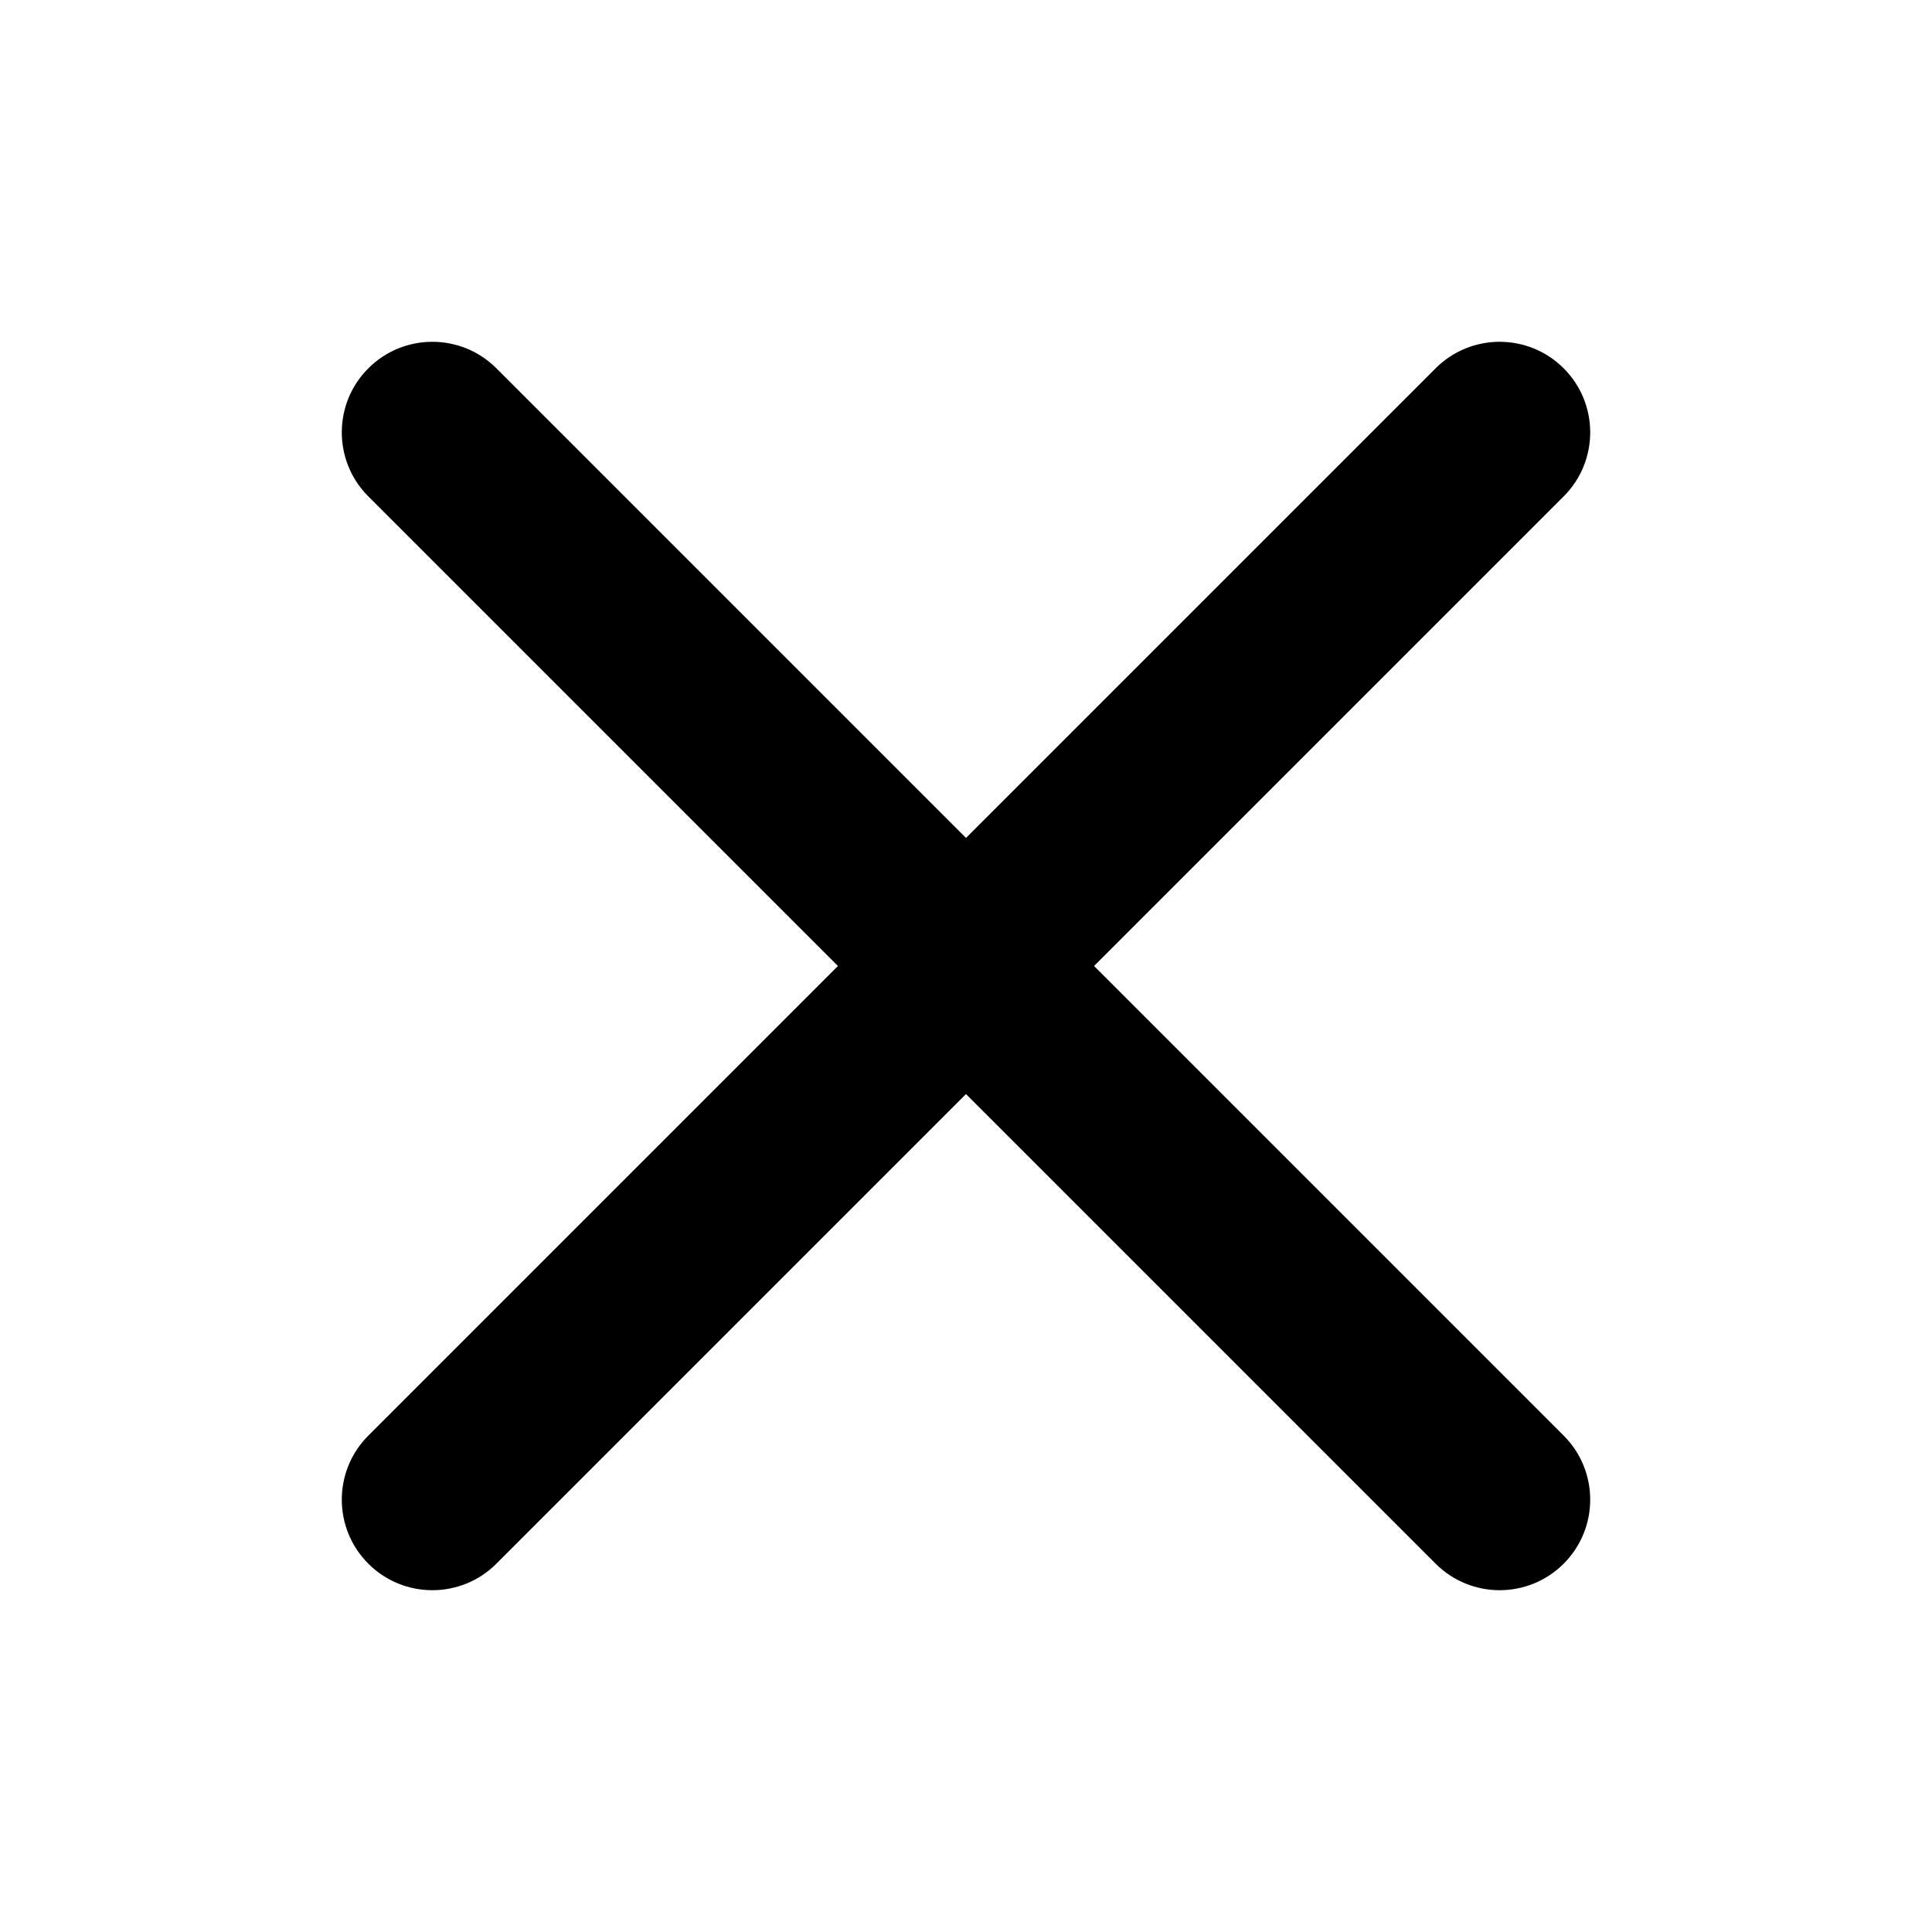
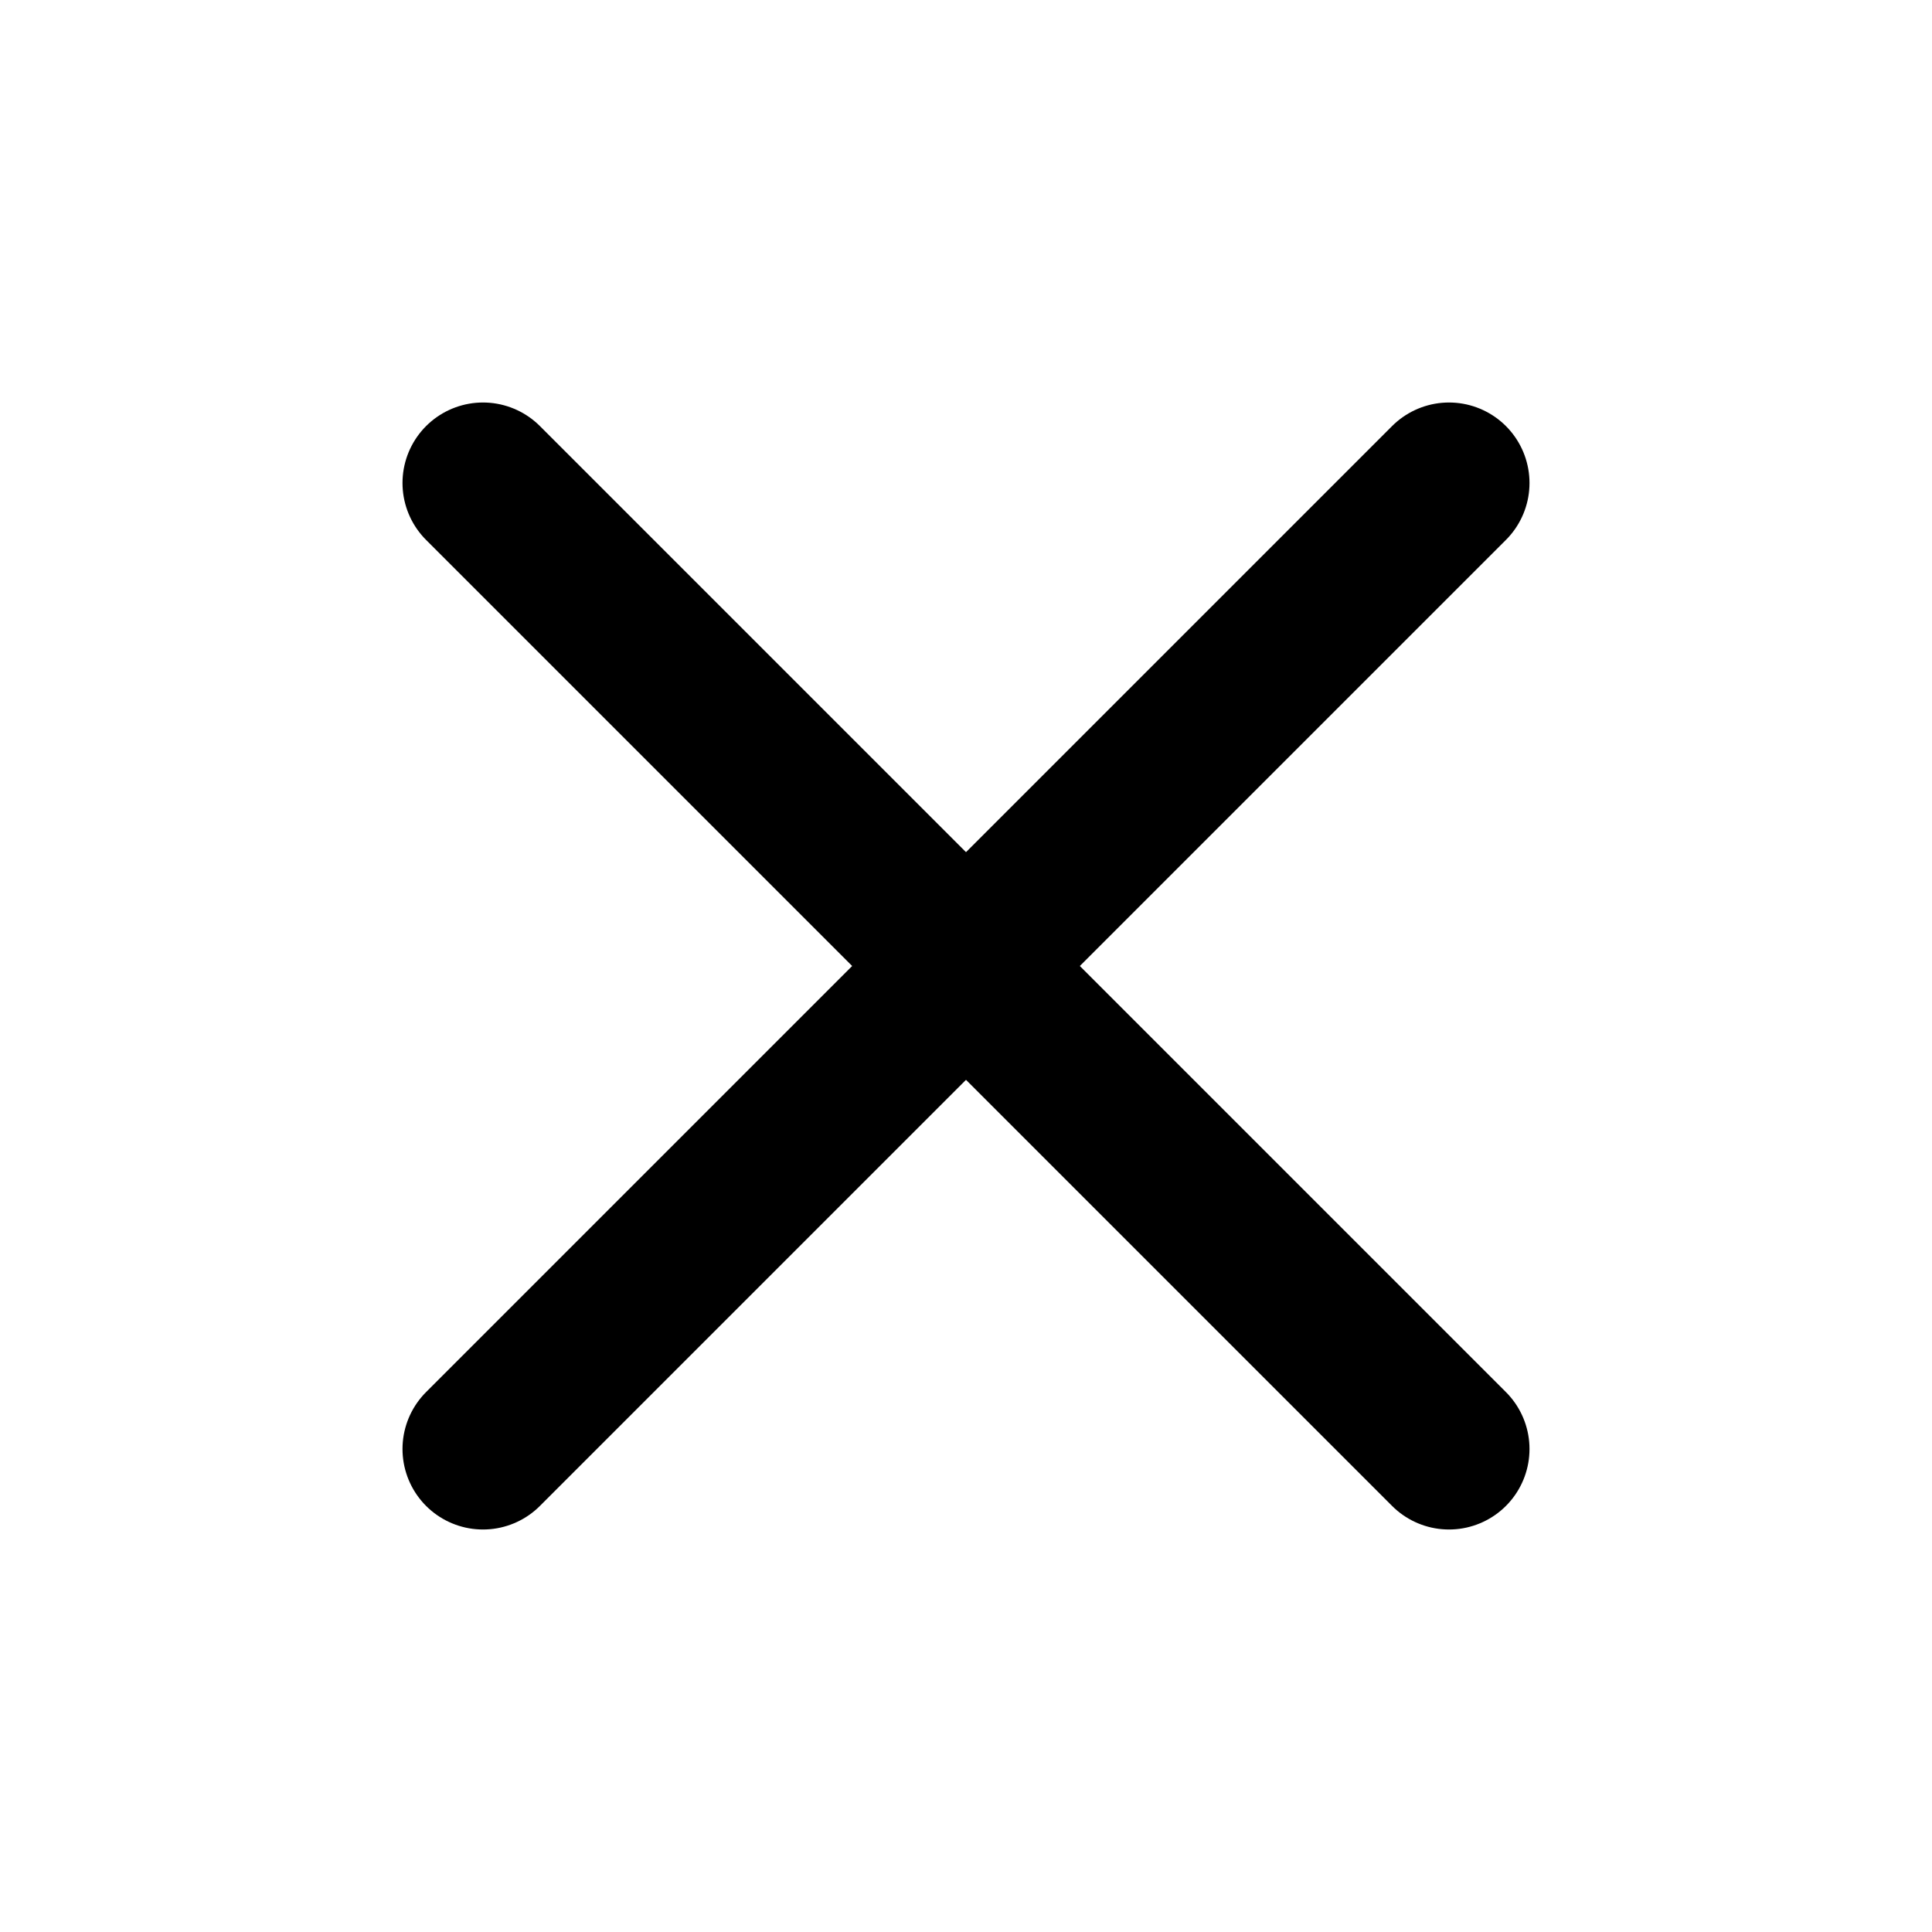
- <svg xmlns="http://www.w3.org/2000/svg" viewBox="0 0 16 16" width="12" height="12" fill="currentColor">
-   <rect x="7.25" y="1" width="1.5" height="14" rx="0.75" transform="rotate(45 8 8)" />
-   <rect x="7.25" y="1" width="1.5" height="14" rx="0.75" transform="rotate(-45 8 8)" />
+ <svg xmlns="http://www.w3.org/2000/svg" width="12" height="12" viewBox="0 0 24 24" fill="none" stroke="currentColor" stroke-width="2" stroke-linecap="round" stroke-linejoin="round">
+   <path d="M18 6 6 18" />
+   <path d="m6 6 12 12" />
</svg>
